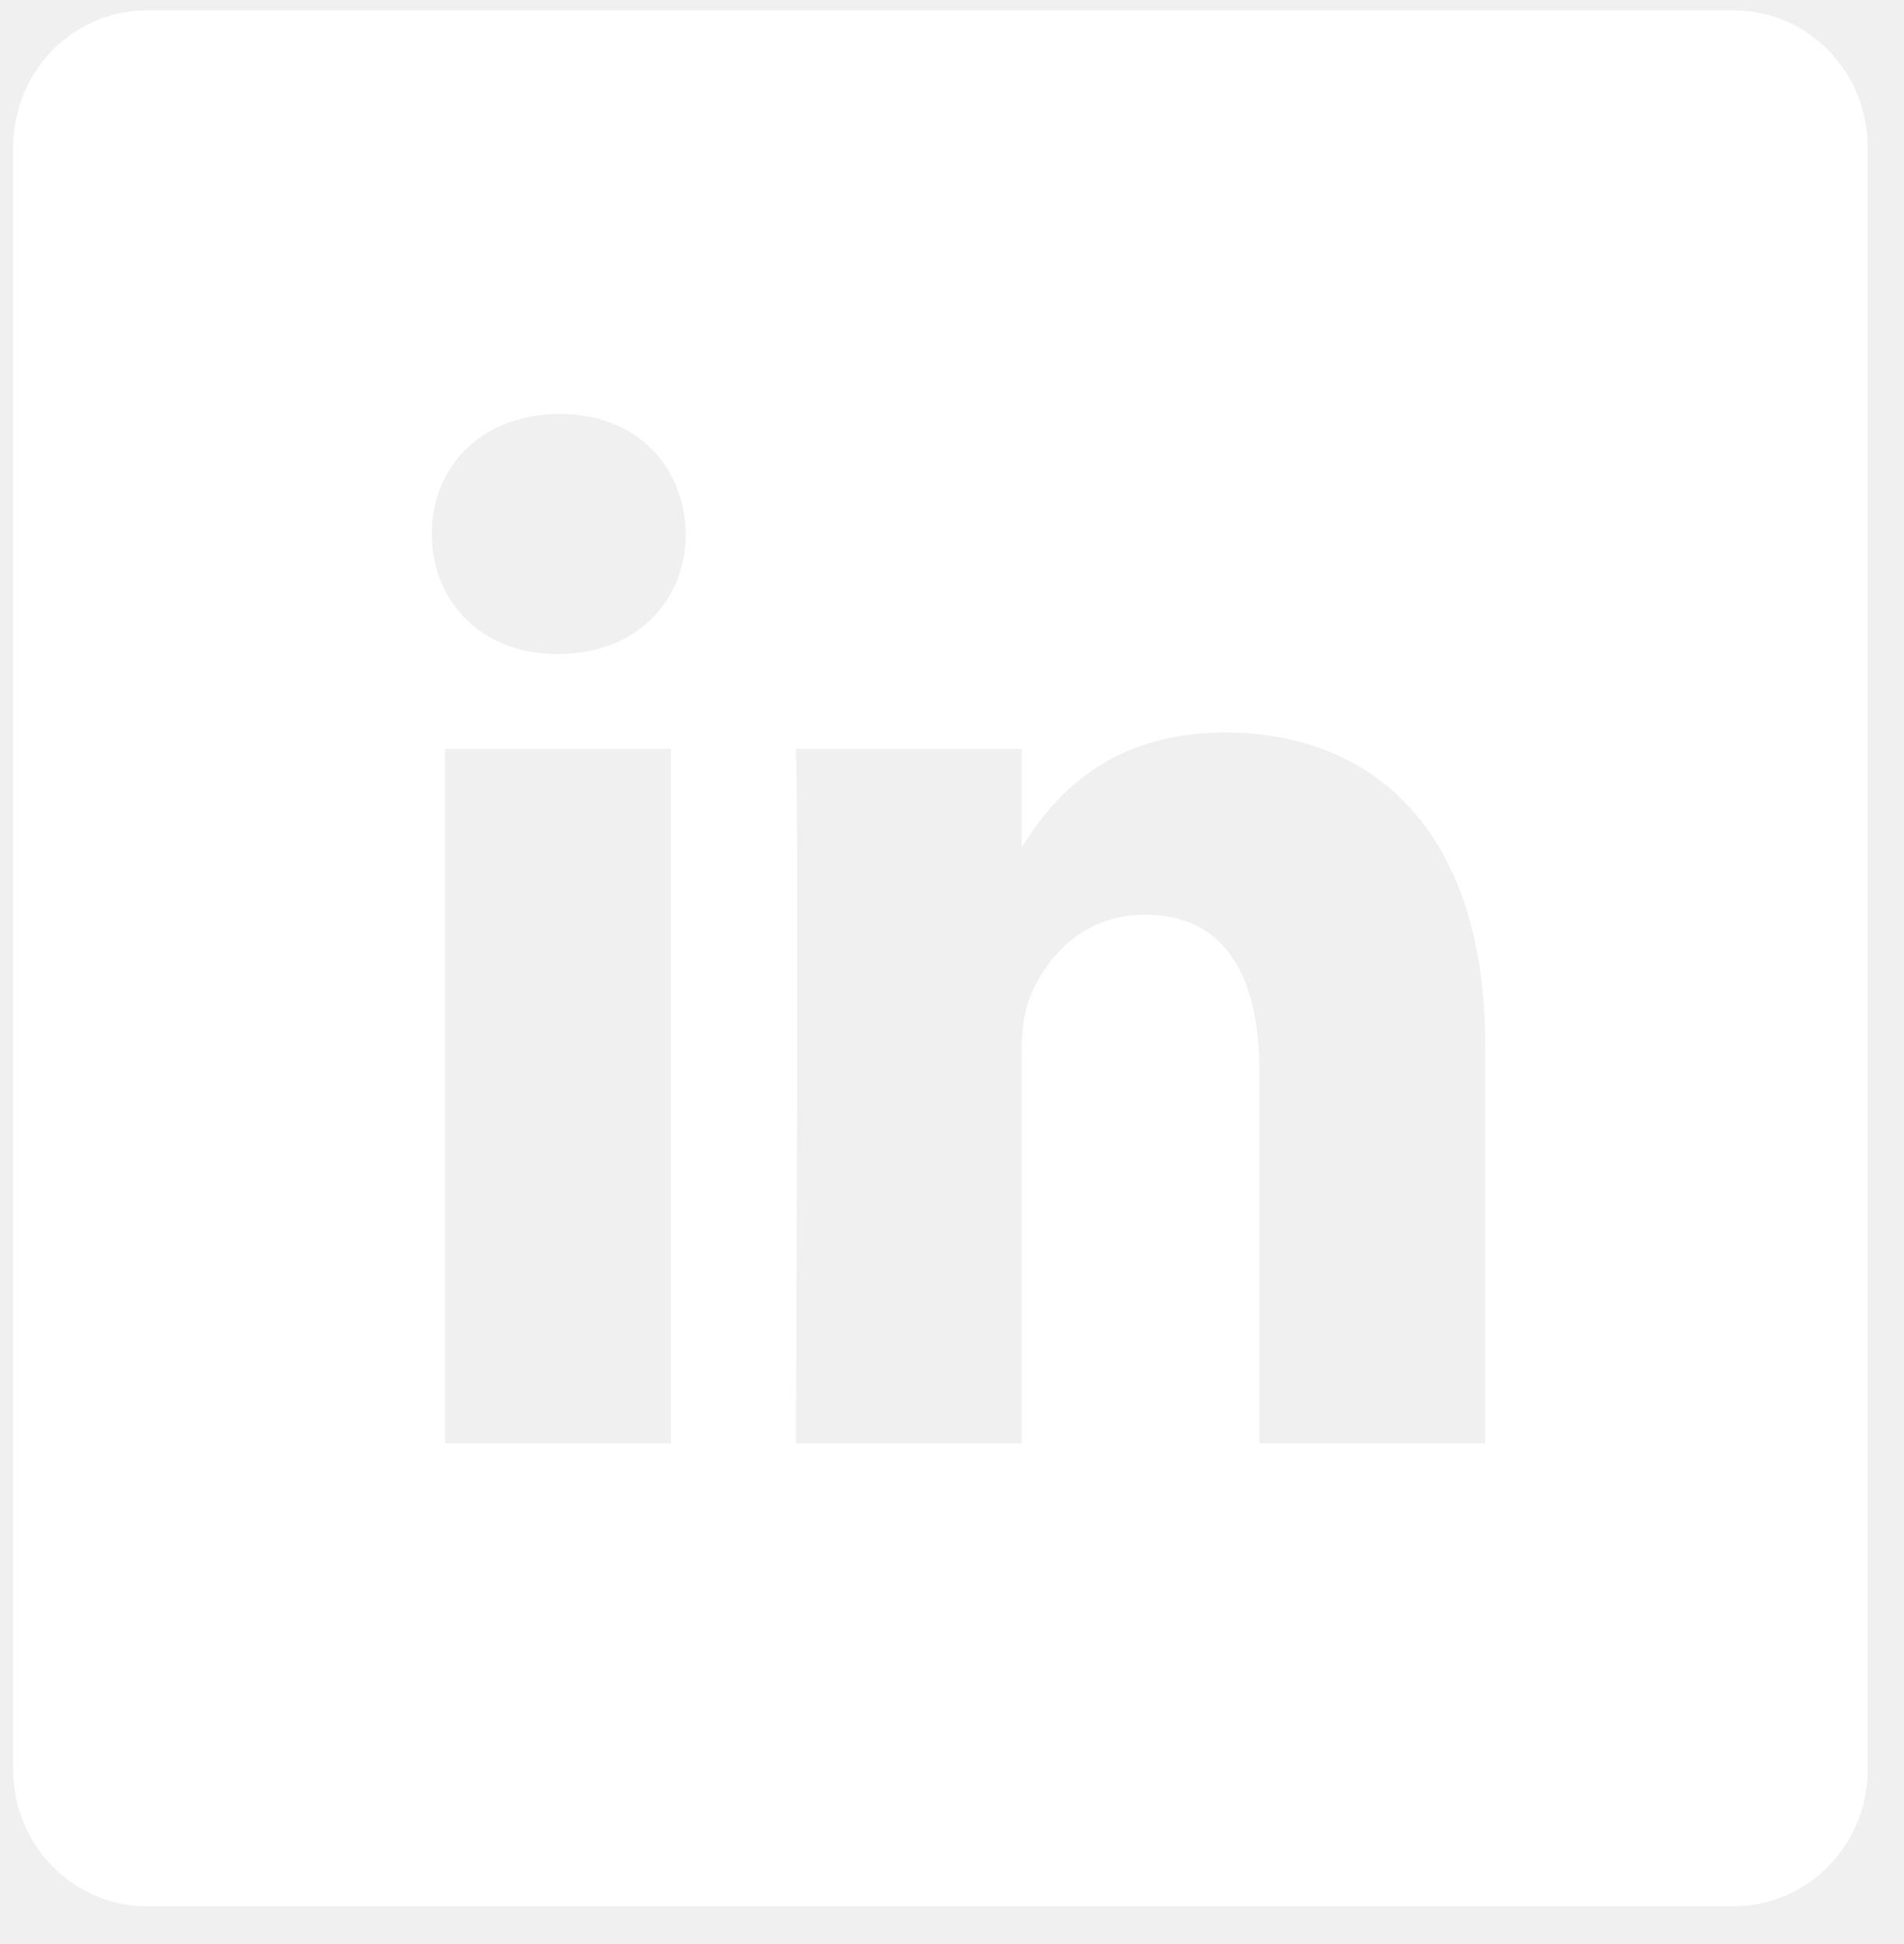
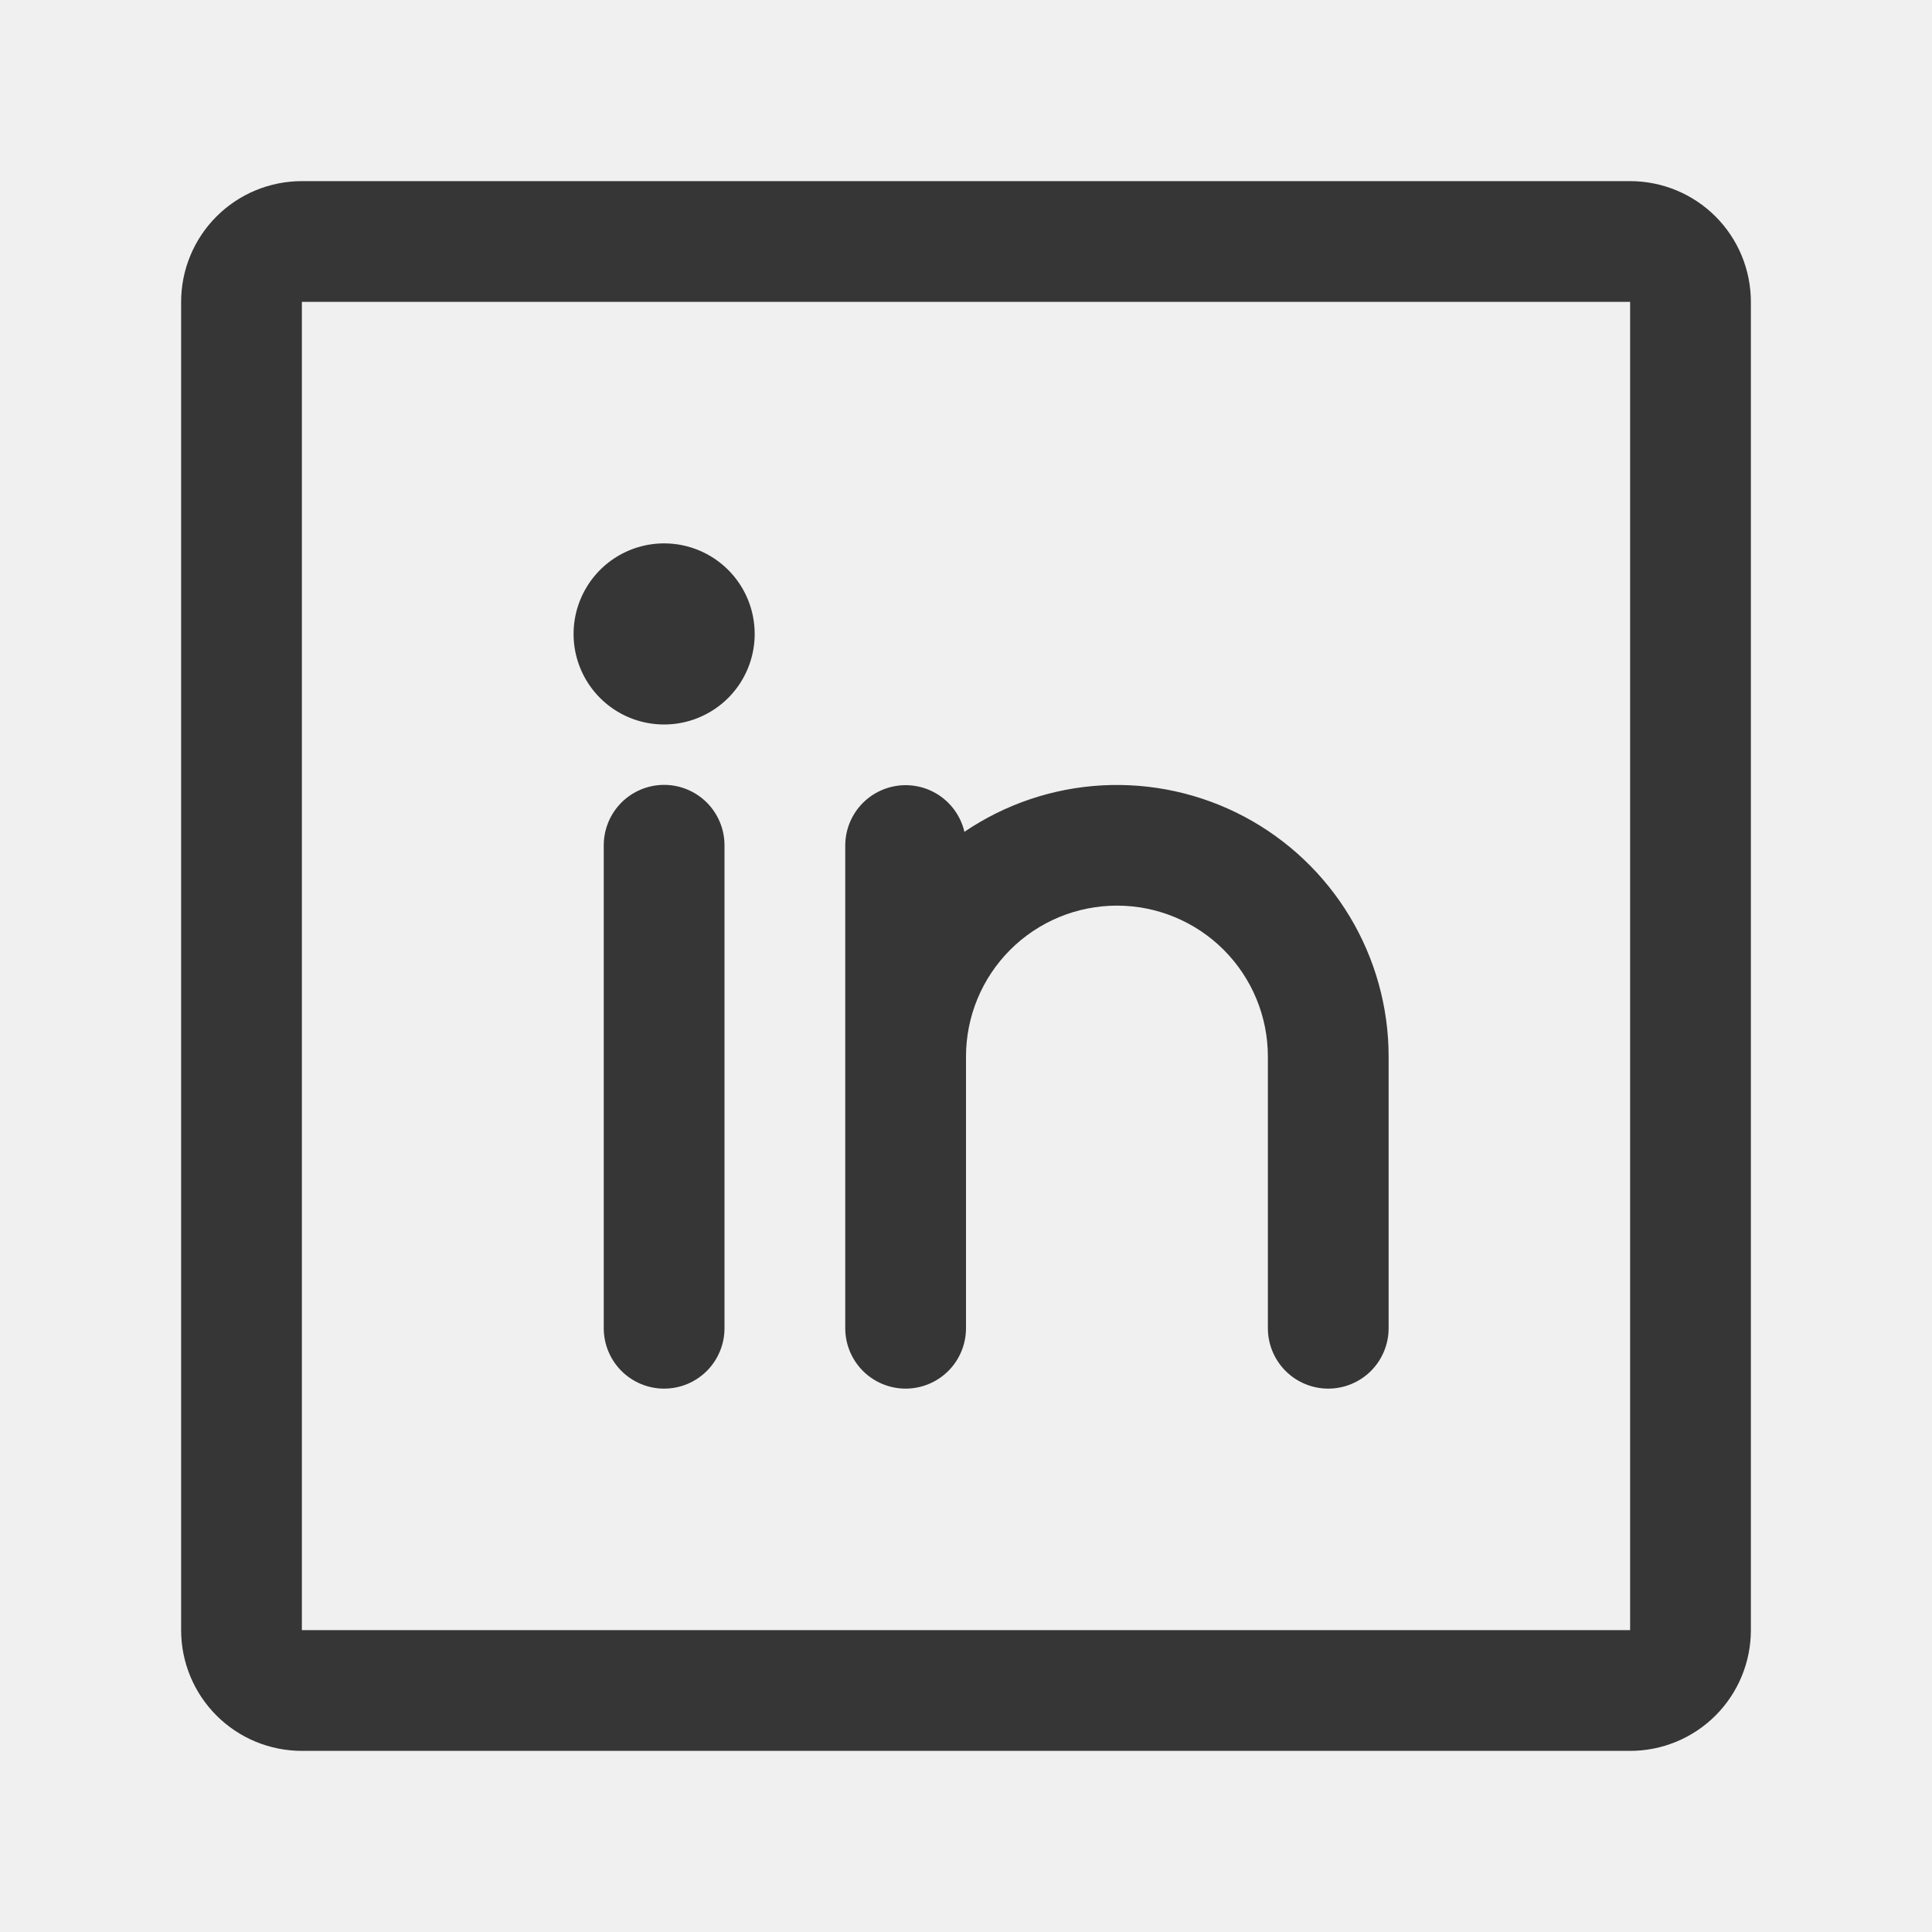
- <svg xmlns="http://www.w3.org/2000/svg" width="47" height="48" viewBox="0 0 47 48" fill="none">
-   <path d="M42.802 0.257H3.627C1.803 0.257 0.325 1.768 0.325 3.633V43.691C0.325 45.556 1.803 47.067 3.627 47.067H42.802C44.626 47.067 46.104 45.556 46.104 43.691V3.633C46.104 1.768 44.626 0.257 42.802 0.257V0.257ZM16.563 35.639H10.989V18.489H16.563V35.639ZM13.776 16.148H13.74C11.869 16.148 10.659 14.831 10.659 13.185C10.659 11.503 11.906 10.222 13.813 10.222C15.72 10.222 16.894 11.503 16.93 13.185C16.93 14.831 15.72 16.148 13.776 16.148ZM36.664 35.639H31.09V26.464C31.09 24.159 30.283 22.586 28.266 22.586C26.726 22.586 25.809 23.647 25.406 24.671C25.259 25.037 25.223 25.549 25.223 26.062V35.639H19.648C19.648 35.639 19.721 20.098 19.648 18.489H25.223V20.918C25.963 19.749 27.289 18.087 30.246 18.087C33.914 18.087 36.664 20.538 36.664 25.805V35.639Z" fill="white" />
+ <svg xmlns="http://www.w3.org/2000/svg" width="40" height="40" viewBox="0 0 40 40" fill="none">
+   <path d="M33.75 3.75H6.25C5.587 3.75 4.951 4.013 4.482 4.482C4.013 4.951 3.75 5.587 3.75 6.25V33.75C3.75 34.413 4.013 35.049 4.482 35.518C4.951 35.987 5.587 36.25 6.25 36.25H33.75C34.413 36.25 35.049 35.987 35.518 35.518C35.987 35.049 36.25 34.413 36.25 33.75V6.25C36.25 5.587 35.987 4.951 35.518 4.482C35.049 4.013 34.413 3.75 33.75 3.75ZM33.75 33.75H6.25V6.25H33.75V33.75ZM15 17.5V27.5C15 27.831 14.868 28.149 14.634 28.384C14.399 28.618 14.082 28.75 13.75 28.75C13.418 28.75 13.101 28.618 12.866 28.384C12.632 28.149 12.5 27.831 12.5 27.5V17.5C12.5 17.169 12.632 16.851 12.866 16.616C13.101 16.382 13.418 16.25 13.75 16.25C14.082 16.25 14.399 16.382 14.634 16.616C14.868 16.851 15 17.169 15 17.5ZM28.75 21.875V27.5C28.75 27.831 28.618 28.149 28.384 28.384C28.149 28.618 27.831 28.75 27.5 28.75C27.169 28.75 26.851 28.618 26.616 28.384C26.382 28.149 26.25 27.831 26.25 27.5V21.875C26.25 21.046 25.921 20.251 25.335 19.665C24.749 19.079 23.954 18.75 23.125 18.75C22.296 18.75 21.501 19.079 20.915 19.665C20.329 20.251 20 21.046 20 21.875V27.5C20 27.831 19.868 28.149 19.634 28.384C19.399 28.618 19.081 28.75 18.75 28.75C18.419 28.75 18.101 28.618 17.866 28.384C17.632 28.149 17.5 27.831 17.5 27.5V17.5C17.502 17.194 17.615 16.899 17.82 16.671C18.025 16.443 18.306 16.299 18.61 16.264C18.914 16.23 19.221 16.308 19.471 16.485C19.721 16.662 19.898 16.924 19.967 17.222C20.813 16.648 21.799 16.316 22.819 16.26C23.839 16.205 24.855 16.428 25.758 16.906C26.661 17.385 27.417 18.1 27.944 18.975C28.471 19.851 28.75 20.853 28.75 21.875ZM15.625 13.125C15.625 13.496 15.515 13.858 15.309 14.167C15.103 14.475 14.81 14.715 14.467 14.857C14.125 14.999 13.748 15.036 13.384 14.964C13.021 14.892 12.686 14.713 12.424 14.451C12.162 14.189 11.983 13.854 11.911 13.491C11.839 13.127 11.876 12.75 12.018 12.408C12.16 12.065 12.4 11.772 12.708 11.566C13.017 11.36 13.379 11.25 13.75 11.25C14.247 11.25 14.724 11.447 15.076 11.799C15.428 12.151 15.625 12.628 15.625 13.125Z" fill="#363636" />
</svg>
